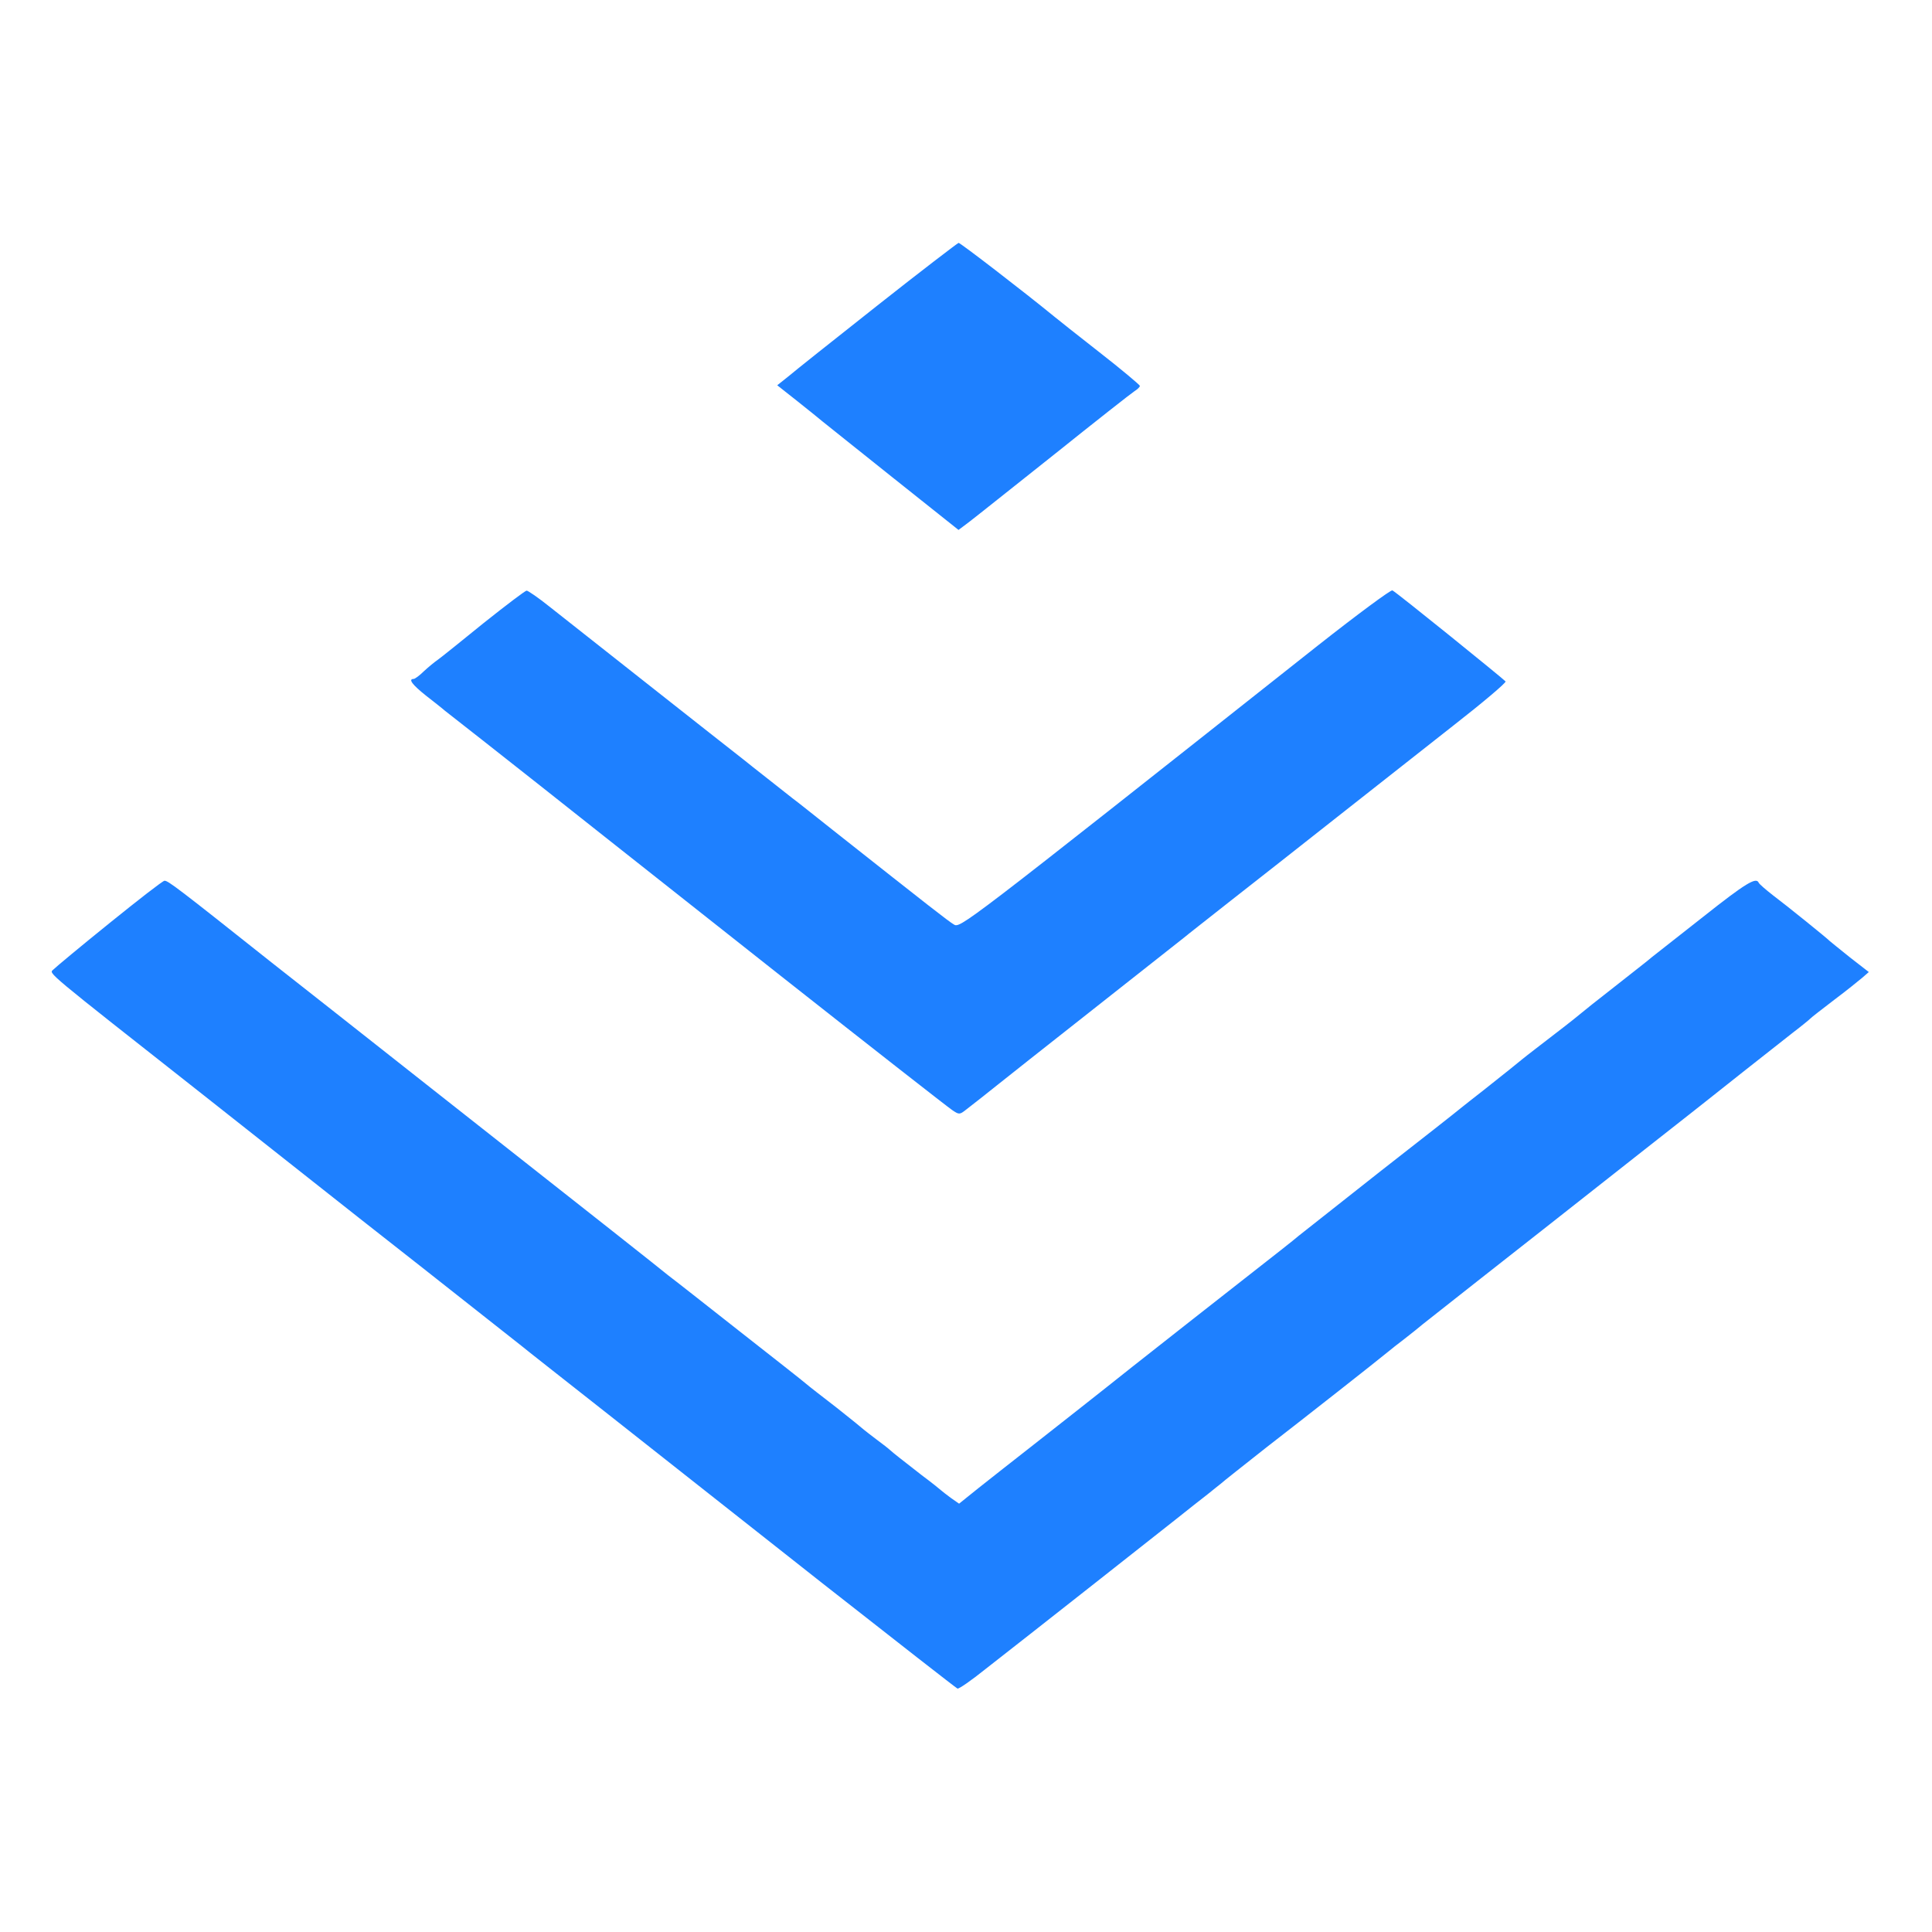
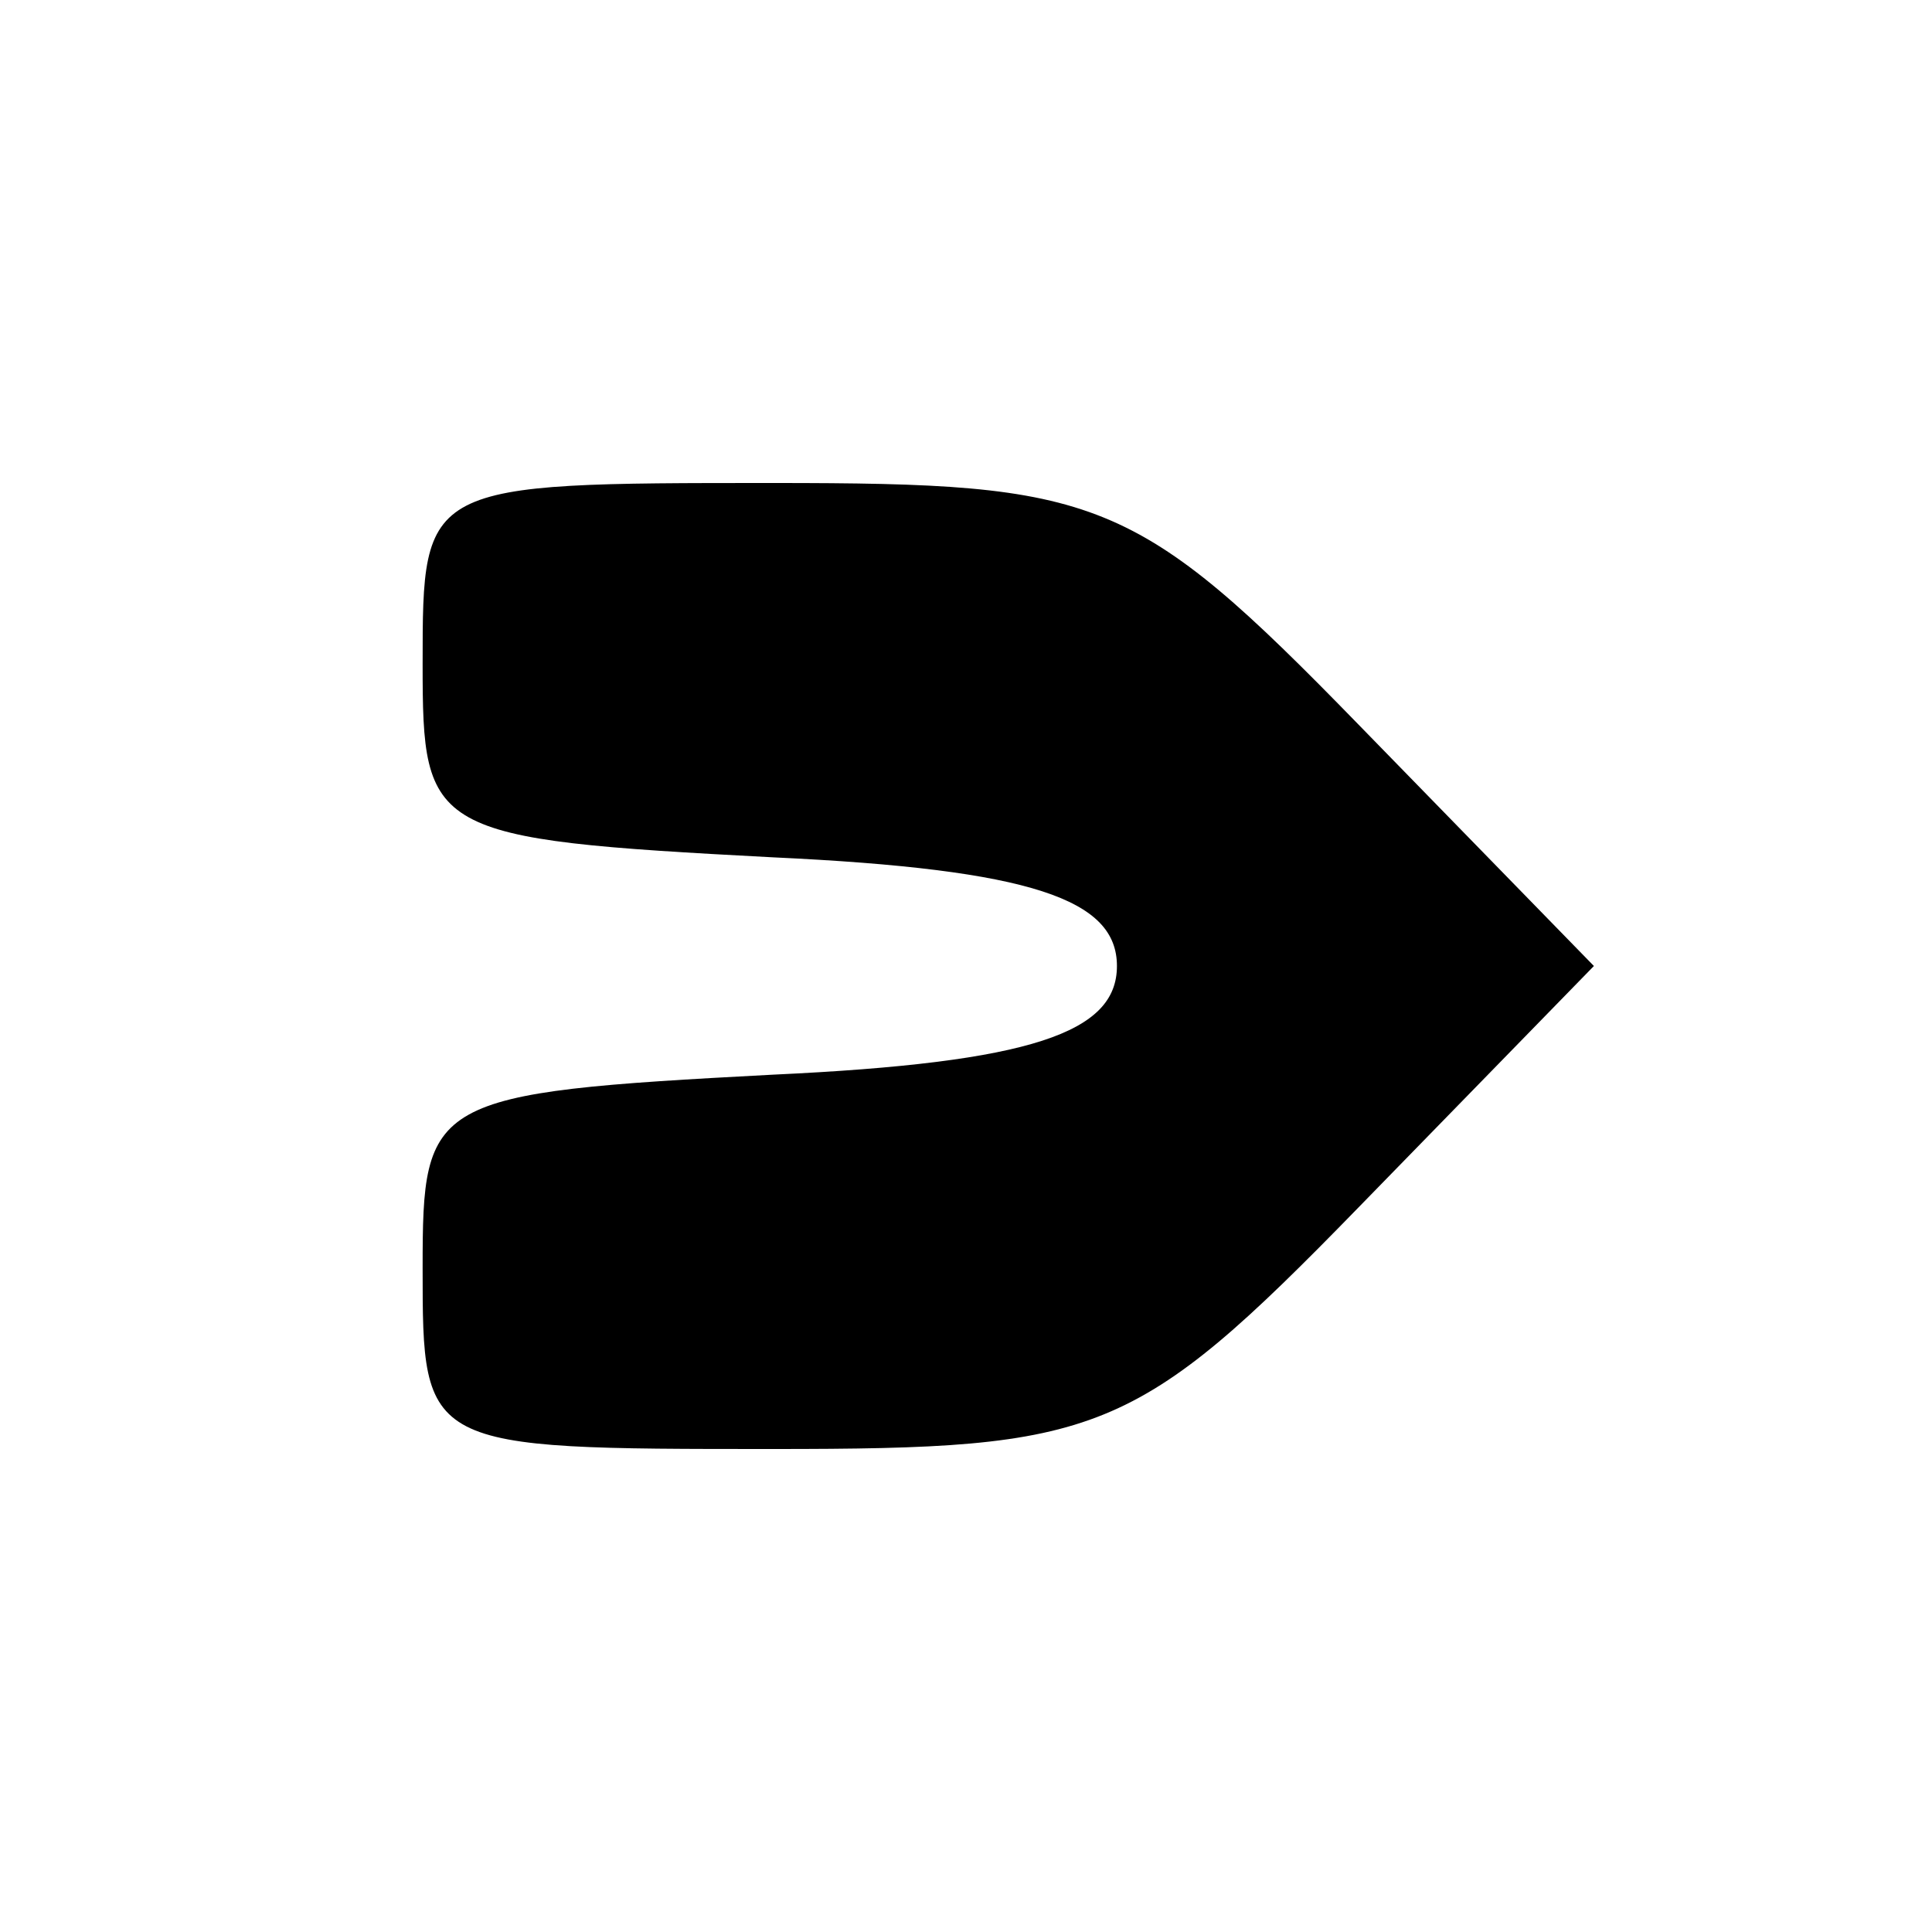
- <svg xmlns="http://www.w3.org/2000/svg" viewBox="0 0 24 24" fill="none">
-   <path d="M10.903 3.792C10.365 4.217 9.864 4.615 9.792 4.677L9.655 4.786L9.912 4.989C10.053 5.102 10.19 5.211 10.217 5.235C10.245 5.259 10.639 5.571 11.088 5.931L11.907 6.583L12.031 6.49C12.099 6.439 12.576 6.058 13.094 5.647C13.608 5.235 14.061 4.879 14.095 4.858C14.133 4.834 14.16 4.807 14.16 4.793C14.16 4.783 13.934 4.591 13.656 4.375C13.375 4.155 13.125 3.957 13.097 3.933C12.723 3.627 11.931 3.017 11.908 3.017C11.894 3.021 11.441 3.367 10.903 3.792ZM16.371 8.019C11.894 11.561 11.928 11.534 11.846 11.482C11.774 11.438 11.575 11.283 10.344 10.31C10.131 10.142 9.909 9.963 9.843 9.915C9.778 9.864 9.638 9.754 9.531 9.669C9.422 9.583 9.281 9.473 9.219 9.422C8.911 9.182 7.553 8.109 6.826 7.536C6.689 7.426 6.559 7.337 6.542 7.337C6.525 7.337 6.285 7.519 6.01 7.738C5.736 7.961 5.479 8.167 5.441 8.194C5.4 8.222 5.321 8.287 5.266 8.338C5.211 8.393 5.153 8.434 5.139 8.434C5.067 8.434 5.122 8.506 5.29 8.64C5.386 8.715 5.496 8.801 5.527 8.829C5.558 8.853 5.767 9.017 5.99 9.192C6.213 9.367 6.535 9.621 6.703 9.754C7.155 10.111 7.45 10.347 9.699 12.123C10.821 13.008 11.781 13.759 11.829 13.79C11.914 13.848 11.921 13.848 12.003 13.783C12.13 13.685 12.256 13.585 12.381 13.485C12.542 13.358 12.727 13.21 12.792 13.159C13.498 12.603 14.667 11.681 14.709 11.647C14.736 11.623 15 11.417 15.291 11.187C15.583 10.958 16.179 10.491 16.611 10.149C17.047 9.806 17.695 9.295 18.058 9.01C18.422 8.726 18.71 8.482 18.703 8.465C18.682 8.438 17.352 7.361 17.297 7.334C17.28 7.323 16.862 7.632 16.371 8.019Z" fill="#1E80FF" />
-   <path d="M1.358 11.469C1.001 11.757 0.689 12.017 0.662 12.045C0.607 12.096 0.535 12.034 2.537 13.611C3.315 14.225 3.302 14.215 3.888 14.678C4.131 14.87 4.738 15.35 5.242 15.744C6.137 16.45 6.295 16.574 6.477 16.718C6.525 16.759 7.015 17.143 7.563 17.575C8.109 18.007 9.302 18.946 10.21 19.663C11.122 20.379 11.877 20.969 11.894 20.976C11.911 20.983 12.069 20.873 12.243 20.733C12.754 20.335 14.359 19.07 14.623 18.861C14.757 18.754 14.925 18.621 14.997 18.566C15.069 18.507 15.147 18.446 15.168 18.429C15.189 18.408 15.446 18.206 15.737 17.976C16.224 17.599 17.122 16.893 17.246 16.79C17.273 16.766 17.366 16.694 17.451 16.629C17.537 16.563 17.637 16.481 17.674 16.45C17.712 16.419 18.021 16.176 18.36 15.909C19.042 15.374 19.351 15.13 20.434 14.277C20.839 13.958 21.195 13.68 21.223 13.656C21.281 13.608 21.96 13.073 22.269 12.83C22.382 12.744 22.481 12.662 22.491 12.651C22.502 12.638 22.632 12.538 22.783 12.422C22.934 12.309 23.091 12.182 23.136 12.144L23.215 12.075L22.982 11.894C22.855 11.791 22.742 11.702 22.731 11.691C22.704 11.661 22.207 11.259 22.025 11.122C21.933 11.05 21.854 10.982 21.847 10.965C21.816 10.893 21.689 10.968 21.161 11.386C20.846 11.633 20.558 11.859 20.52 11.89C20.482 11.925 20.273 12.086 20.057 12.257C19.841 12.425 19.656 12.573 19.646 12.583C19.635 12.593 19.491 12.71 19.32 12.84C19.152 12.97 18.963 13.114 18.905 13.162C18.789 13.258 18.778 13.265 18.429 13.543C18.298 13.646 18.165 13.749 18.137 13.773C18.11 13.797 17.661 14.15 17.143 14.554C16.625 14.962 16.169 15.322 16.131 15.353C16.094 15.387 15.792 15.624 15.463 15.881C15.134 16.138 14.506 16.632 14.067 16.978C13.632 17.325 13.077 17.76 12.837 17.949C12.597 18.137 12.291 18.377 12.158 18.483L11.914 18.679L11.811 18.607C11.757 18.566 11.702 18.525 11.691 18.514C11.681 18.504 11.575 18.418 11.451 18.326C11.174 18.11 11.112 18.062 11.061 18.017C11.04 17.997 10.961 17.935 10.886 17.88C10.81 17.822 10.742 17.77 10.731 17.76C10.721 17.75 10.57 17.626 10.392 17.486C10.214 17.349 10.042 17.215 10.015 17.191C9.984 17.163 9.614 16.872 9.189 16.539C8.767 16.207 8.366 15.891 8.297 15.84C8.163 15.73 7.512 15.216 5.366 13.526C4.557 12.888 3.662 12.182 3.377 11.959C2.211 11.033 2.085 10.937 2.043 10.941C2.023 10.941 1.714 11.181 1.358 11.469Z" fill="#1E80FF" />
+ <svg xmlns="http://www.w3.org/2000/svg" version="1.0" width="32pt" height="32pt" viewBox="0 0 32 32" preserveAspectRatio="xMidYMid meet">
+   <g transform="translate(0,32) scale(0.1,-0.1)" fill="#000000" stroke="none">
+     <path d="M70 210 c0 -28 1 -29 58 -32 43 -2 57 -7 57 -18 0 -11 -14 -16 -57 -18 -57 -3 -58 -4 -58 -32 0 -30 0 -30 58 -30 54 0 60 2 97 40 l39 40 -39 40 c-37 38 -43 40 -97 40 -58 0 -58 0 -58 -30z" />
+   </g>
</svg>
